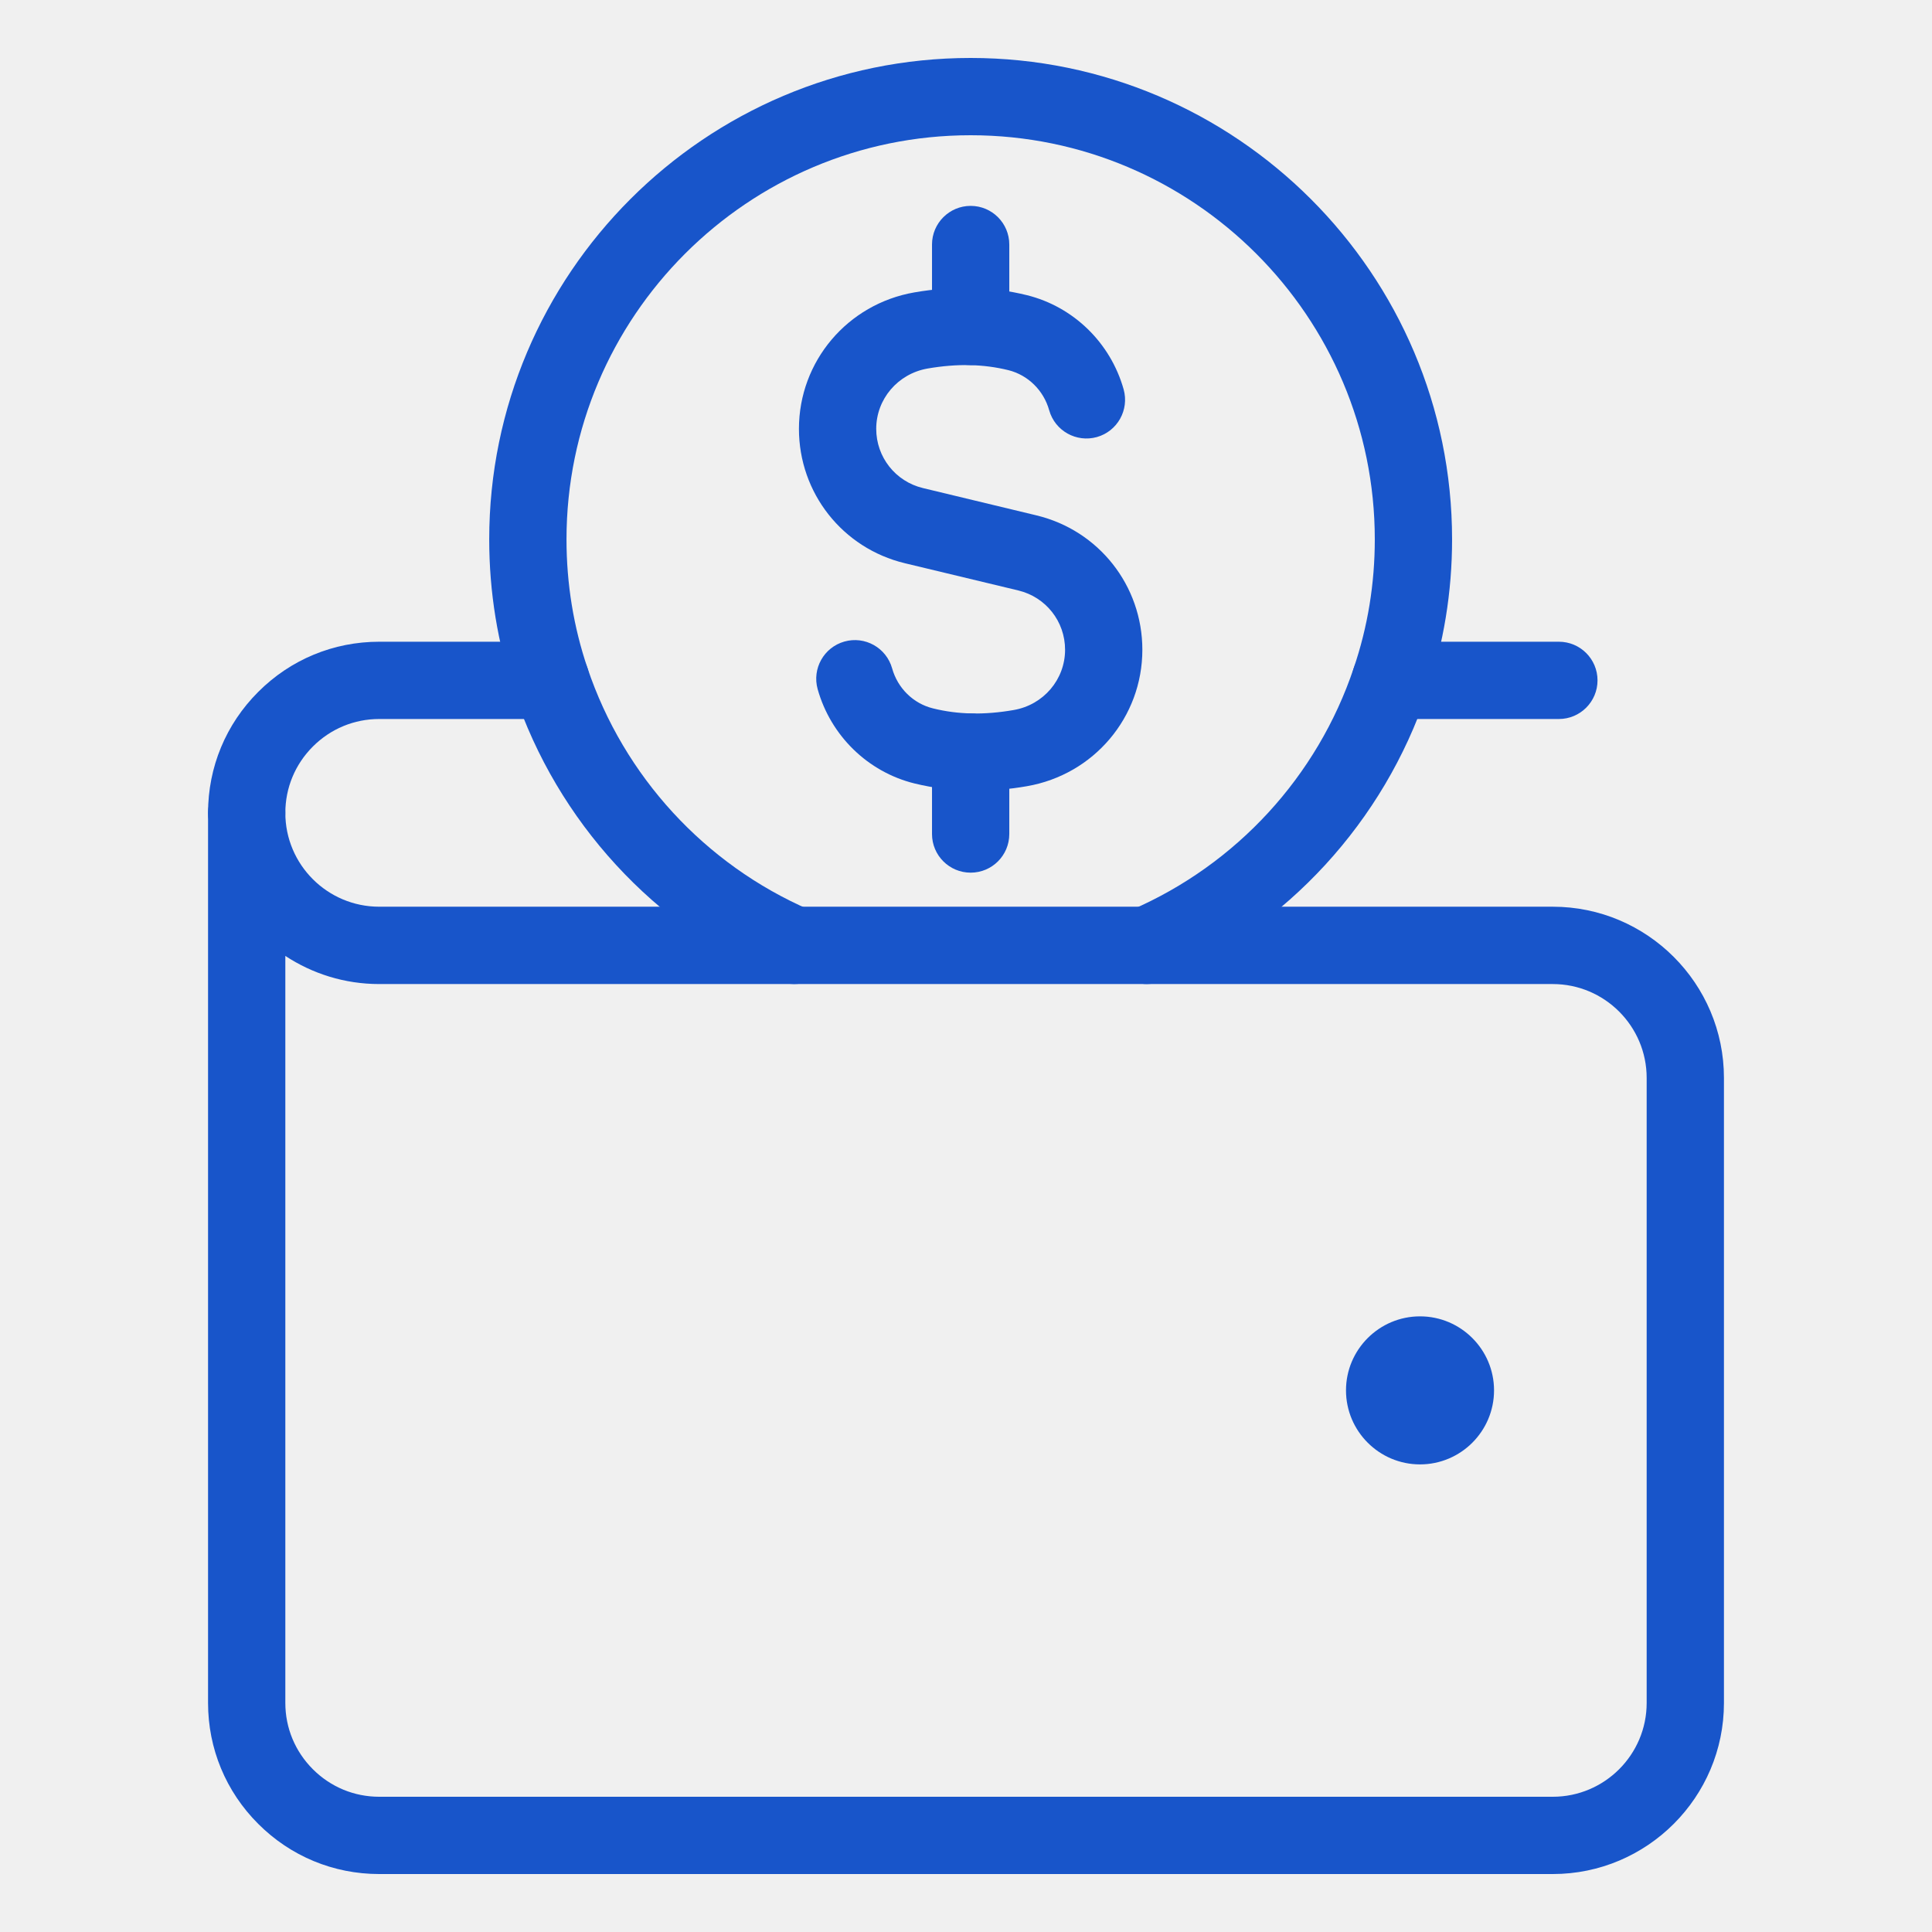
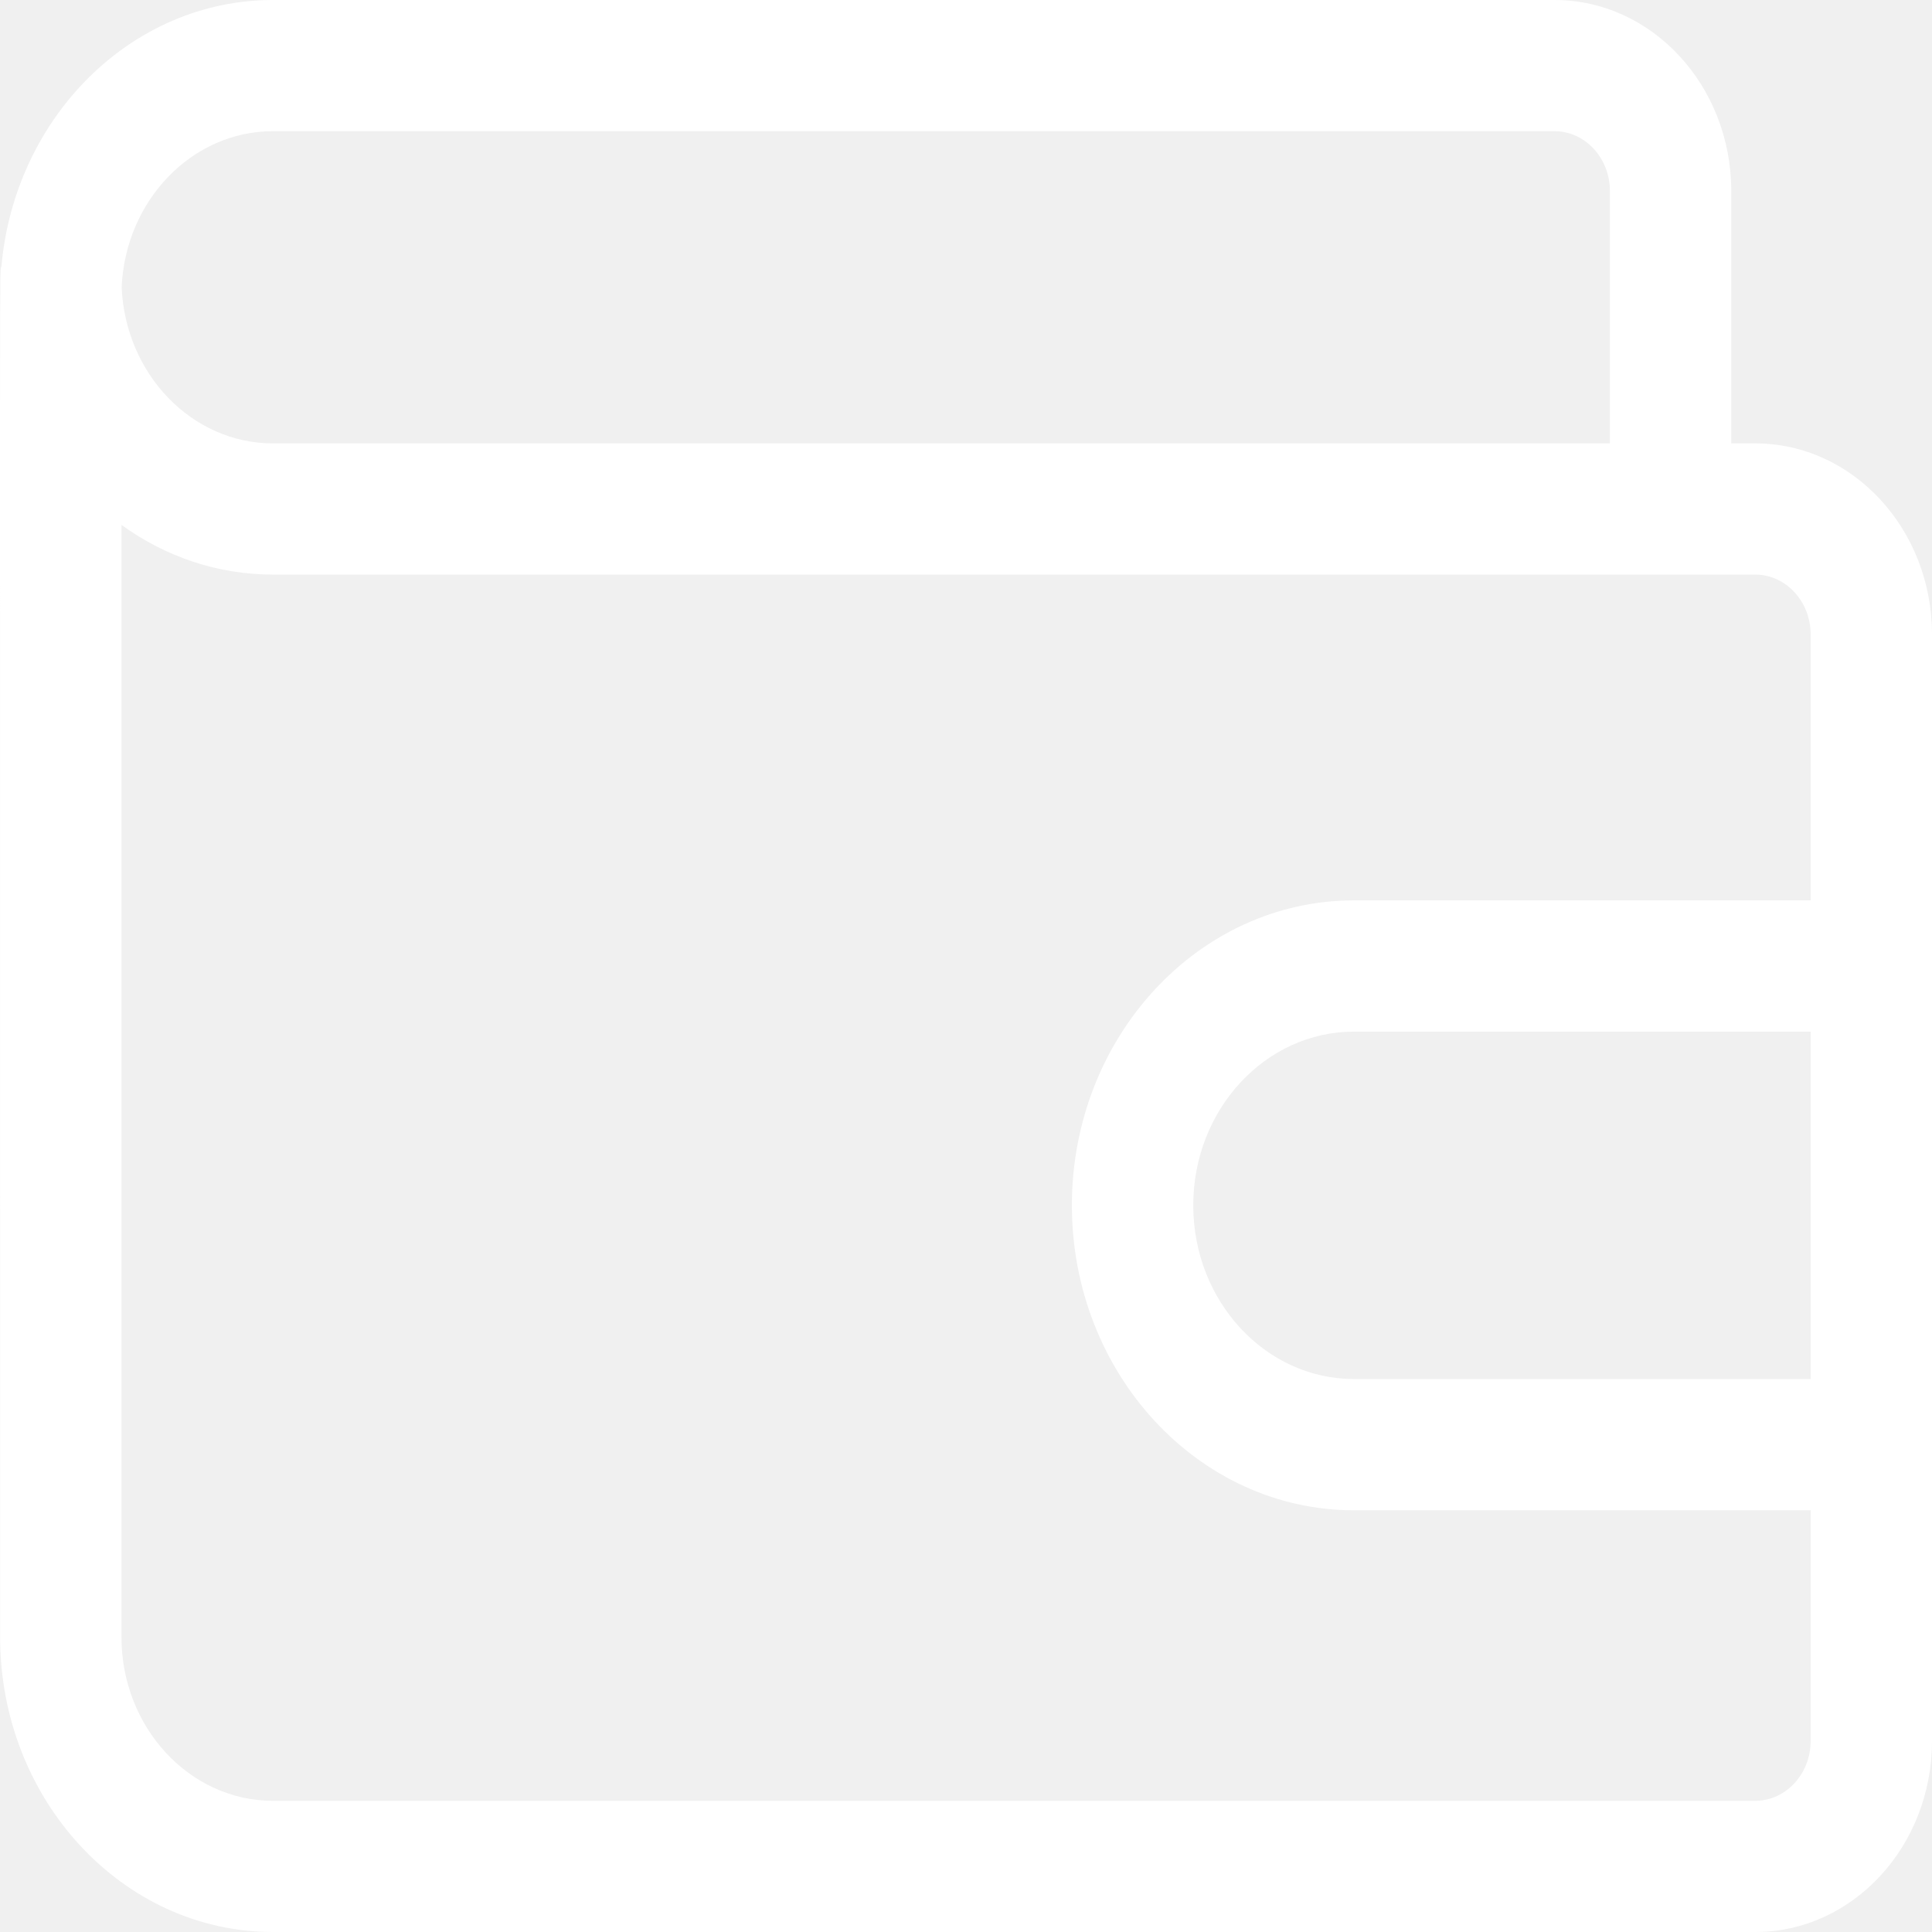
<svg xmlns="http://www.w3.org/2000/svg" width="32" height="32" viewBox="0 0 32 32" fill="none">
-   <path d="M25.82 11.909H23.029C22.676 11.909 22.389 11.622 22.389 11.269C22.389 10.915 22.676 10.629 23.029 10.629H25.82C26.173 10.629 26.46 10.915 26.46 11.269C26.46 11.622 26.173 11.909 25.82 11.909Z" fill="#1855CA" />
-   <path d="M4.086 14.104C3.732 14.104 3.446 13.817 3.446 13.464C3.446 12.707 3.741 11.995 4.277 11.46C4.812 10.924 5.524 10.629 6.281 10.629H9.124C9.478 10.629 9.764 10.915 9.764 11.269C9.764 11.622 9.478 11.909 9.124 11.909H6.281C5.866 11.909 5.476 12.071 5.182 12.365C4.888 12.659 4.726 13.049 4.726 13.464C4.726 13.817 4.439 14.104 4.086 14.104Z" fill="#1855CA" />
-   <path d="M25.719 31.04H6.281C5.524 31.04 4.812 30.745 4.277 30.209C3.741 29.674 3.446 28.962 3.446 28.206V13.464C3.446 13.11 3.732 12.824 4.086 12.824C4.439 12.824 4.726 13.11 4.726 13.464C4.726 14.321 5.423 15.018 6.281 15.018H25.719C27.282 15.018 28.554 16.29 28.554 17.854V28.206C28.554 29.768 27.282 31.04 25.719 31.04ZM4.726 15.833V28.206C4.726 28.62 4.888 29.01 5.182 29.304C5.476 29.598 5.866 29.76 6.281 29.76H25.719C26.576 29.76 27.274 29.063 27.274 28.206V17.854C27.274 16.996 26.576 16.299 25.719 16.299H6.281C5.707 16.299 5.173 16.127 4.726 15.833Z" fill="#1855CA" />
-   <path d="M23.52 23.615C23.844 23.615 24.106 23.352 24.106 23.029C24.106 22.705 23.844 22.443 23.52 22.443C23.197 22.443 22.934 22.705 22.934 23.029C22.934 23.352 23.197 23.615 23.52 23.615Z" fill="#1855CA" />
-   <path d="M23.52 24.255C22.844 24.255 22.294 23.705 22.294 23.029C22.294 22.353 22.844 21.803 23.52 21.803C24.196 21.803 24.746 22.353 24.746 23.029C24.746 23.705 24.196 24.255 23.52 24.255ZM23.52 22.975C23.491 22.975 23.466 22.999 23.466 23.029C23.466 23.088 23.574 23.088 23.574 23.029C23.574 22.999 23.55 22.975 23.52 22.975Z" fill="#1855CA" />
-   <path d="M18.997 16.299C18.75 16.299 18.514 16.154 18.41 15.913C18.269 15.589 18.418 15.212 18.742 15.071C20.48 14.318 21.821 12.858 22.422 11.065C22.654 10.384 22.771 9.667 22.771 8.934C22.771 5.243 19.768 2.24 16.077 2.24C12.386 2.24 9.383 5.243 9.383 8.934C9.383 9.668 9.5 10.384 9.73 11.063C10.333 12.858 11.674 14.318 13.411 15.071C13.735 15.212 13.884 15.589 13.744 15.913C13.603 16.238 13.227 16.386 12.902 16.246C10.832 15.348 9.234 13.609 8.518 11.473C8.243 10.663 8.103 9.808 8.103 8.934C8.103 4.537 11.68 0.96 16.077 0.96C20.474 0.96 24.051 4.537 24.051 8.934C24.051 9.807 23.911 10.662 23.635 11.474C22.919 13.609 21.321 15.348 19.252 16.246C19.168 16.282 19.082 16.298 18.997 16.299Z" fill="#1855CA" />
-   <path d="M16.161 13.097C15.81 13.097 15.471 13.056 15.145 12.976C14.374 12.785 13.76 12.187 13.543 11.415C13.448 11.075 13.646 10.722 13.986 10.626C14.327 10.53 14.68 10.729 14.776 11.069C14.868 11.399 15.127 11.653 15.453 11.733C15.867 11.836 16.305 11.845 16.791 11.76C17.283 11.675 17.641 11.255 17.641 10.762C17.641 10.293 17.323 9.89 16.867 9.78L14.988 9.329C13.955 9.081 13.233 8.165 13.233 7.103C13.233 5.985 14.037 5.035 15.145 4.843C15.8 4.73 16.427 4.745 17.009 4.889C17.78 5.08 18.394 5.678 18.611 6.449C18.706 6.79 18.508 7.143 18.168 7.239C17.827 7.334 17.474 7.136 17.378 6.796C17.286 6.466 17.027 6.212 16.702 6.131C16.288 6.029 15.85 6.02 15.364 6.104C14.871 6.19 14.513 6.61 14.513 7.103C14.513 7.571 14.832 7.975 15.287 8.084L17.166 8.536C18.199 8.784 18.921 9.699 18.921 10.762C18.921 11.88 18.117 12.83 17.009 13.022C16.721 13.072 16.437 13.097 16.161 13.097Z" fill="#1855CA" />
-   <path d="M16.077 6.047C15.724 6.047 15.437 5.761 15.437 5.407V4.05C15.437 3.697 15.724 3.41 16.077 3.41C16.431 3.41 16.717 3.697 16.717 4.05V5.407C16.717 5.761 16.431 6.047 16.077 6.047Z" fill="#1855CA" />
-   <path d="M16.077 14.454C15.724 14.454 15.437 14.168 15.437 13.814V12.457C15.437 12.104 15.724 11.817 16.077 11.817C16.431 11.817 16.717 12.104 16.717 12.457V13.814C16.717 14.168 16.431 14.454 16.077 14.454Z" fill="#1855CA" />
+   <path d="M29.073 7.344H28.675V3.164C28.675 1.419 27.362 0 25.748 0H4.521C2.178 0 0.247 1.937 0.024 4.407C-0.01 4.582 0.002 3.026 0.002 27.115C0.002 29.809 2.029 32 4.521 32H29.073C30.687 32 32 30.581 32 28.836V10.508C32 8.763 30.687 7.344 29.073 7.344ZM4.521 2.173H25.748C26.254 2.173 26.665 2.618 26.665 3.164V7.344H4.521C3.177 7.344 2.077 6.196 2.015 4.759C2.077 3.322 3.177 2.173 4.521 2.173ZM29.073 29.827H4.521C3.138 29.827 2.012 28.61 2.012 27.115V8.694C2.731 9.214 3.593 9.517 4.521 9.517H29.073C29.579 9.517 29.99 9.962 29.99 10.508V14.913H22.426C19.849 14.913 17.754 17.179 17.754 19.964C17.754 22.749 19.849 25.015 22.426 25.015H29.99V28.836C29.99 29.382 29.579 29.827 29.073 29.827ZM29.99 22.841H22.426C20.958 22.841 19.764 21.551 19.764 19.964C19.764 18.378 20.958 17.087 22.426 17.087H29.99V22.841Z" fill="white" />
</svg>
